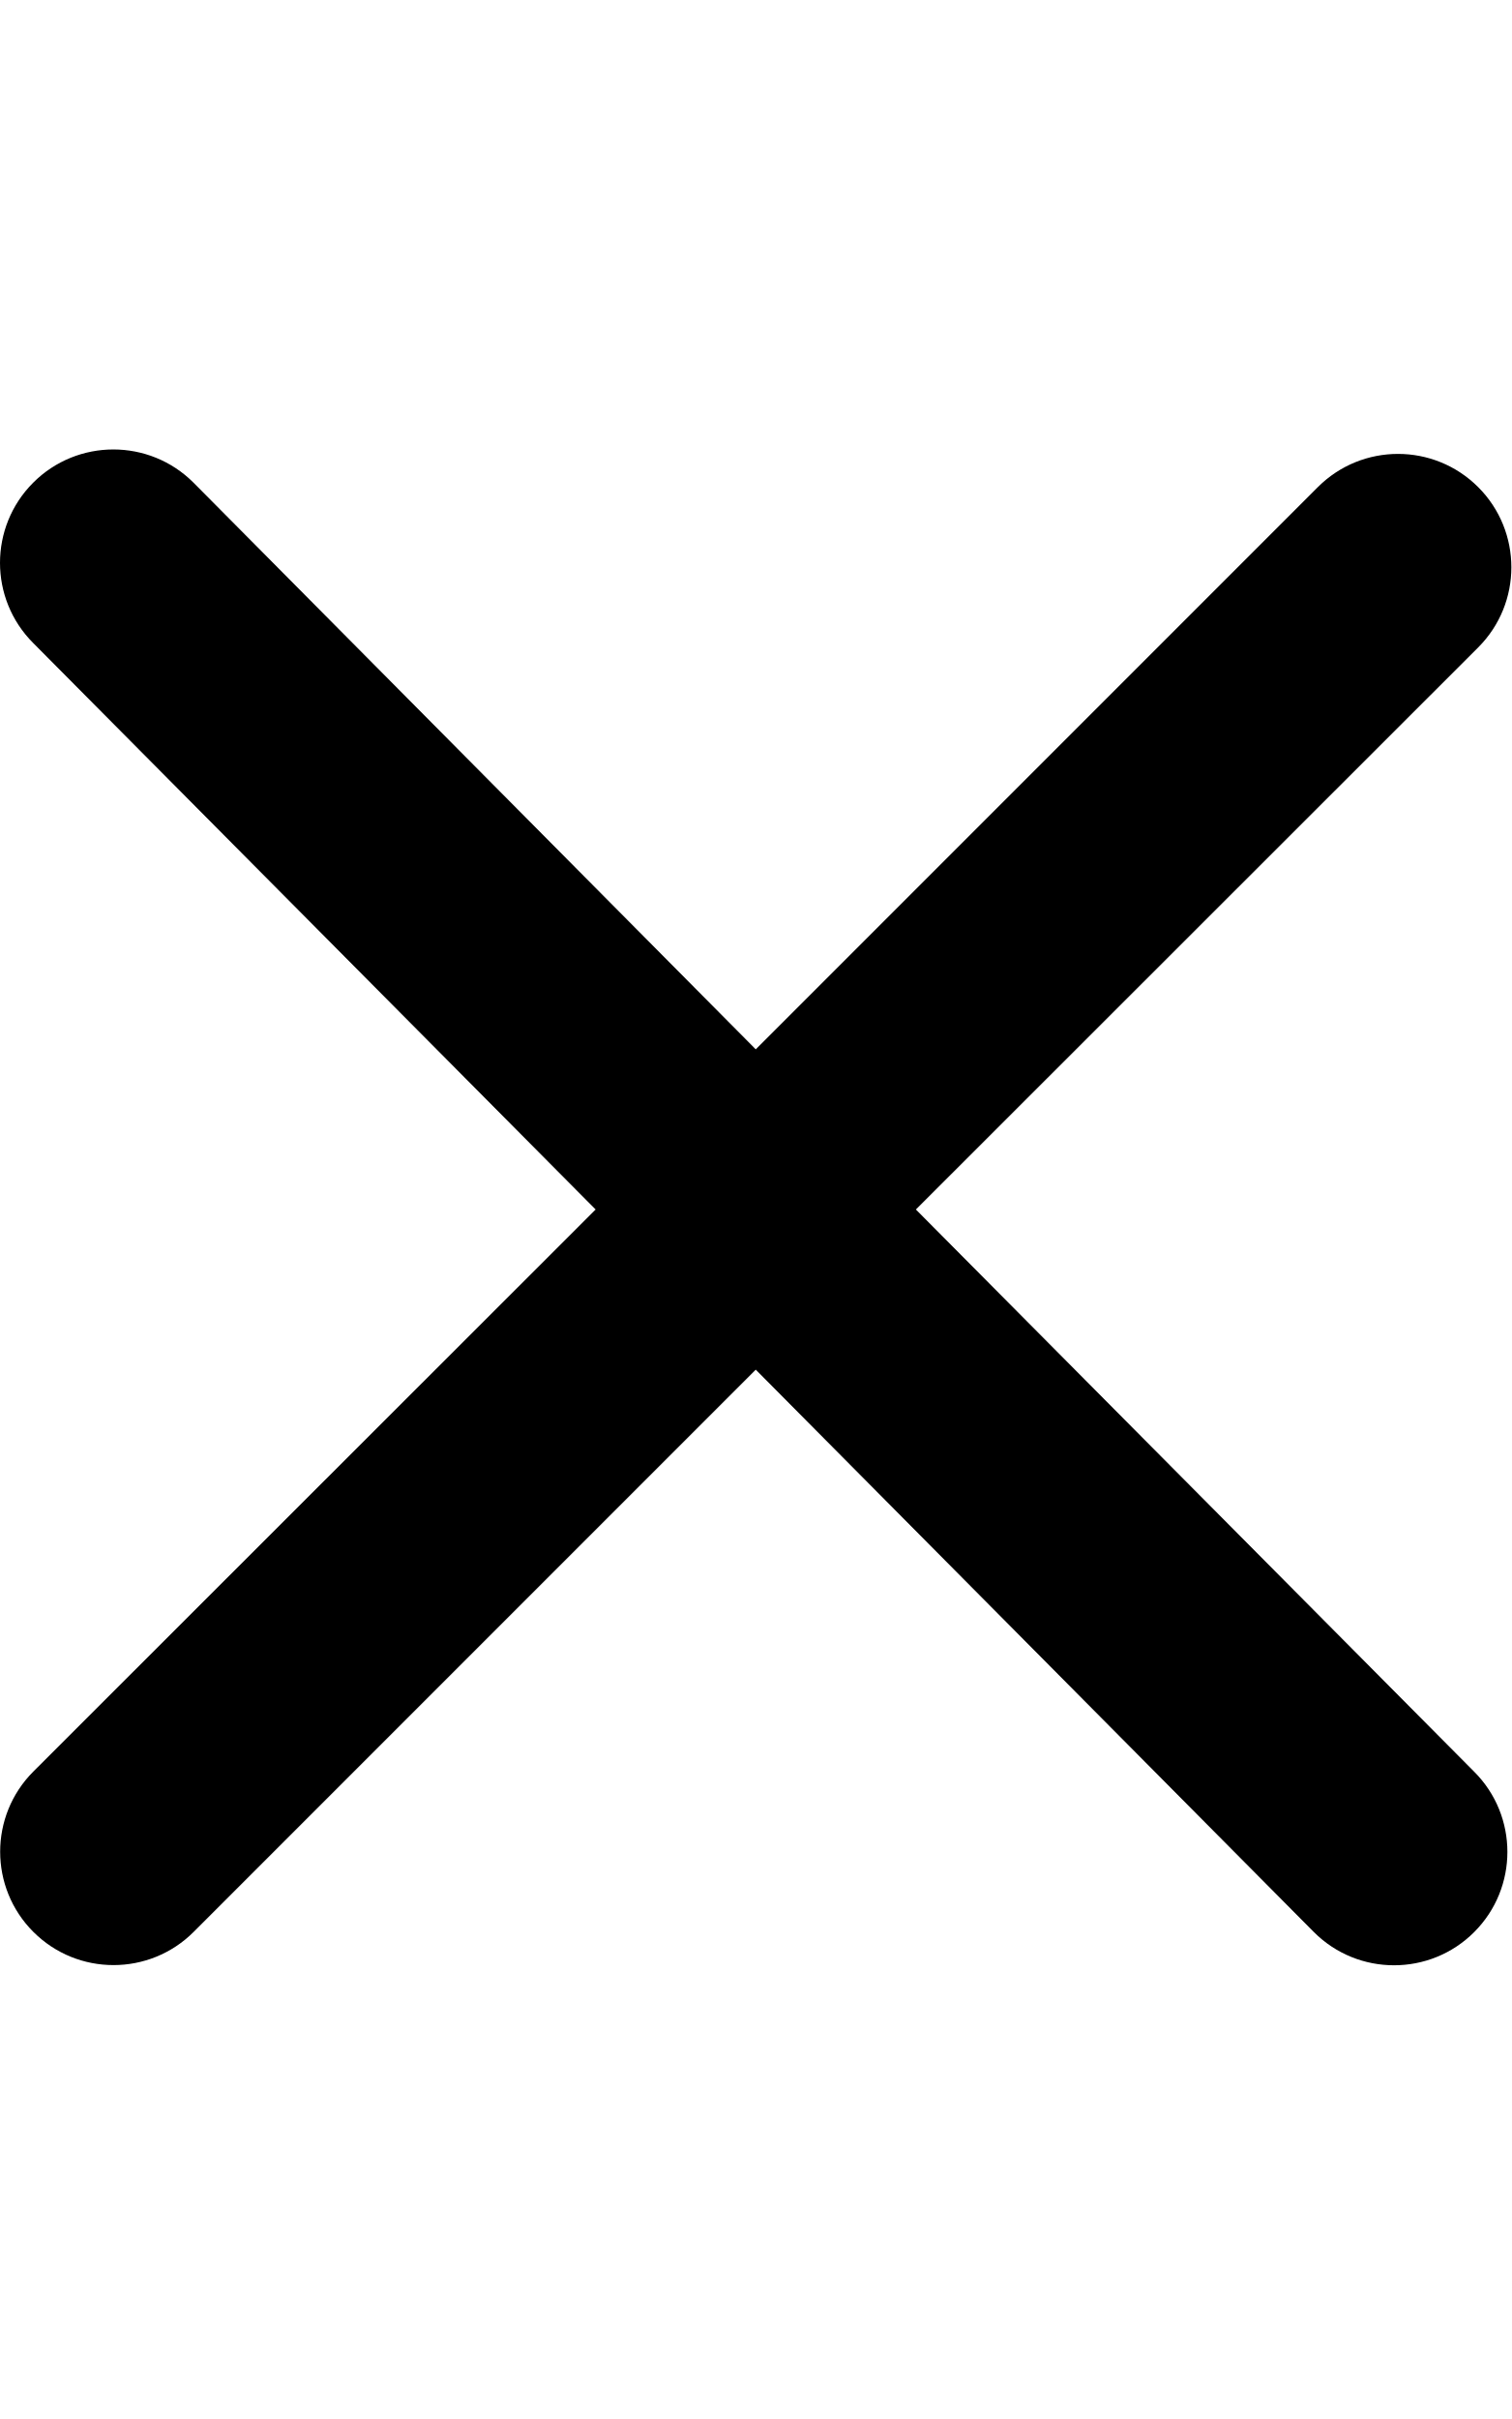
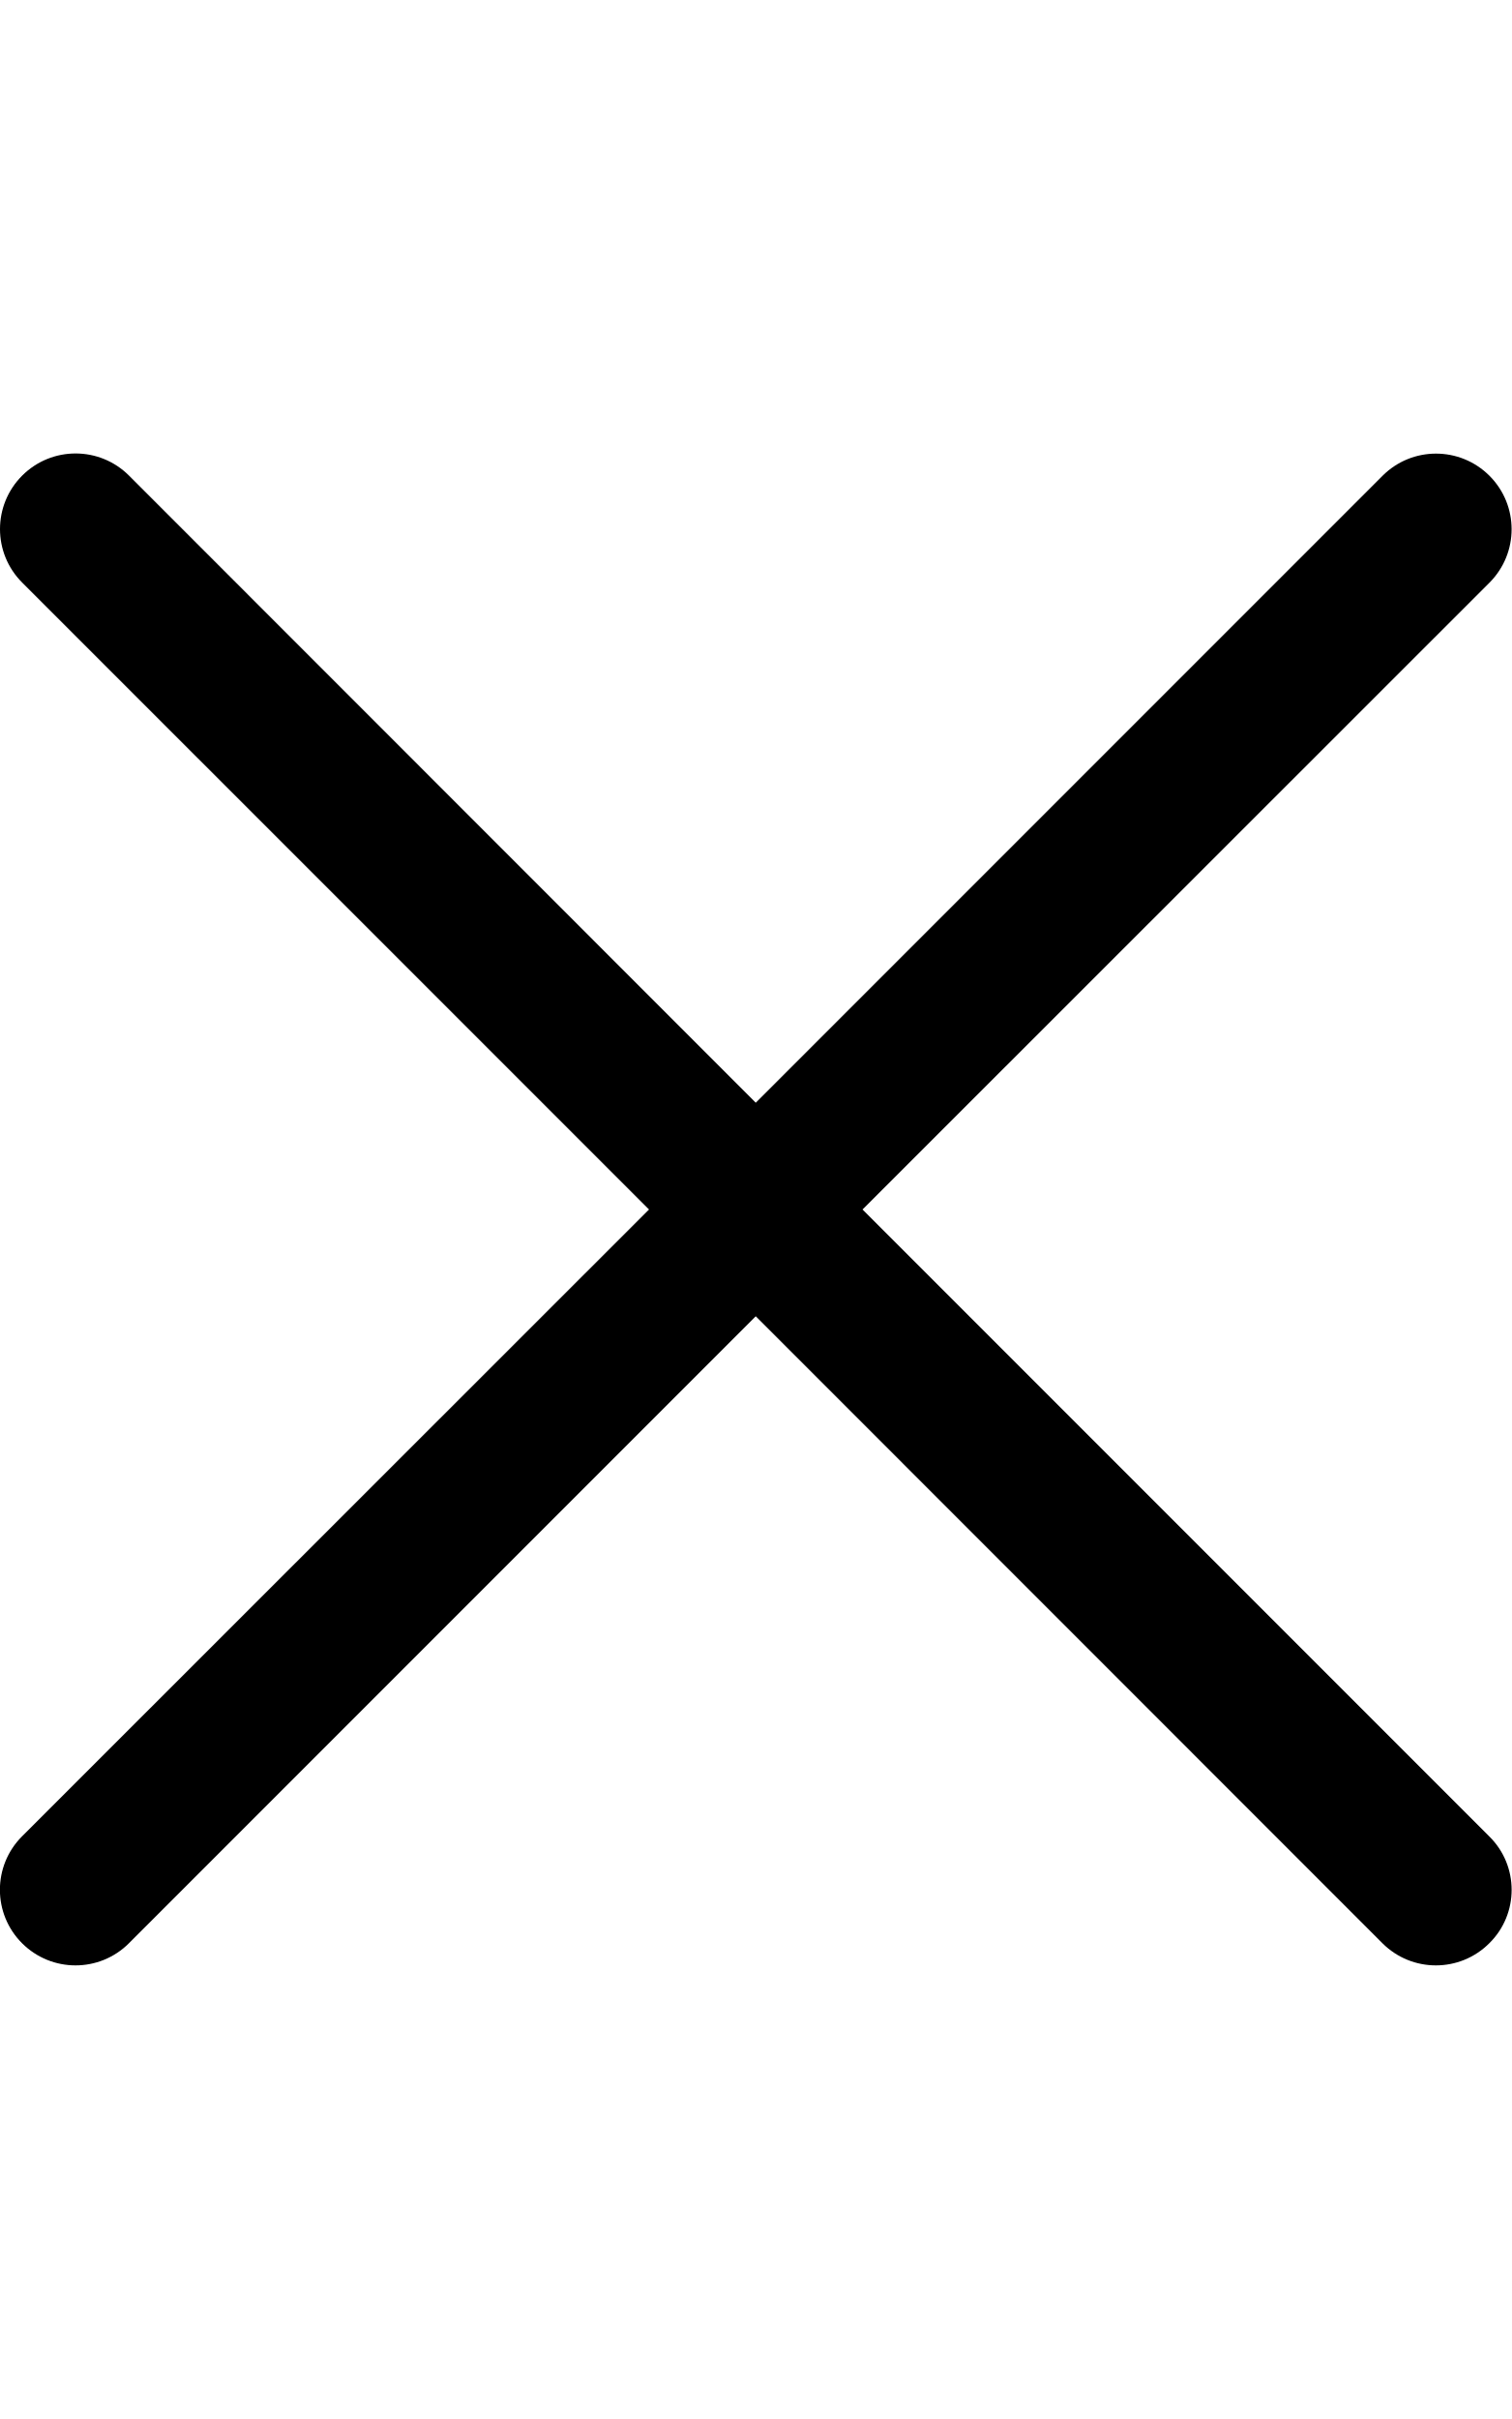
<svg xmlns="http://www.w3.org/2000/svg" viewBox="0 0 320 512">
-   <path d="M312.1 375c9.369 9.369 9.369 24.57 0 33.94s-24.57 9.369-33.94 0L160 289.9l-119 119c-9.369 9.369-24.57 9.369-33.94 0s-9.369-24.57 0-33.94L126.1 256L7.027 136.1c-9.369-9.369-9.369-24.57 0-33.94s24.57-9.369 33.94 0L160 222.1l119-119c9.369-9.369 24.57-9.369 33.94 0s9.369 24.57 0 33.94L193.9 256L312.1 375z" />
+   <path d="M315.3 411.3c-6.253 6.253-16.37 6.253-22.63 0L160 278.6l-132.7 132.7c-6.253 6.253-16.37 6.253-22.63 0c-6.253-6.253-6.253-16.37 0-22.63L137.4 256L4.69 123.3c-6.253-6.253-6.253-16.37 0-22.63c6.253-6.253 16.37-6.253 22.63 0L160 233.4l132.7-132.7c6.253-6.253 16.37-6.253 22.63 0c6.253 6.253 6.253 16.37 0 22.63L182.6 256l132.7 132.7C321.6 394.9 321.6 405.1 315.3 411.3z" />
</svg>
